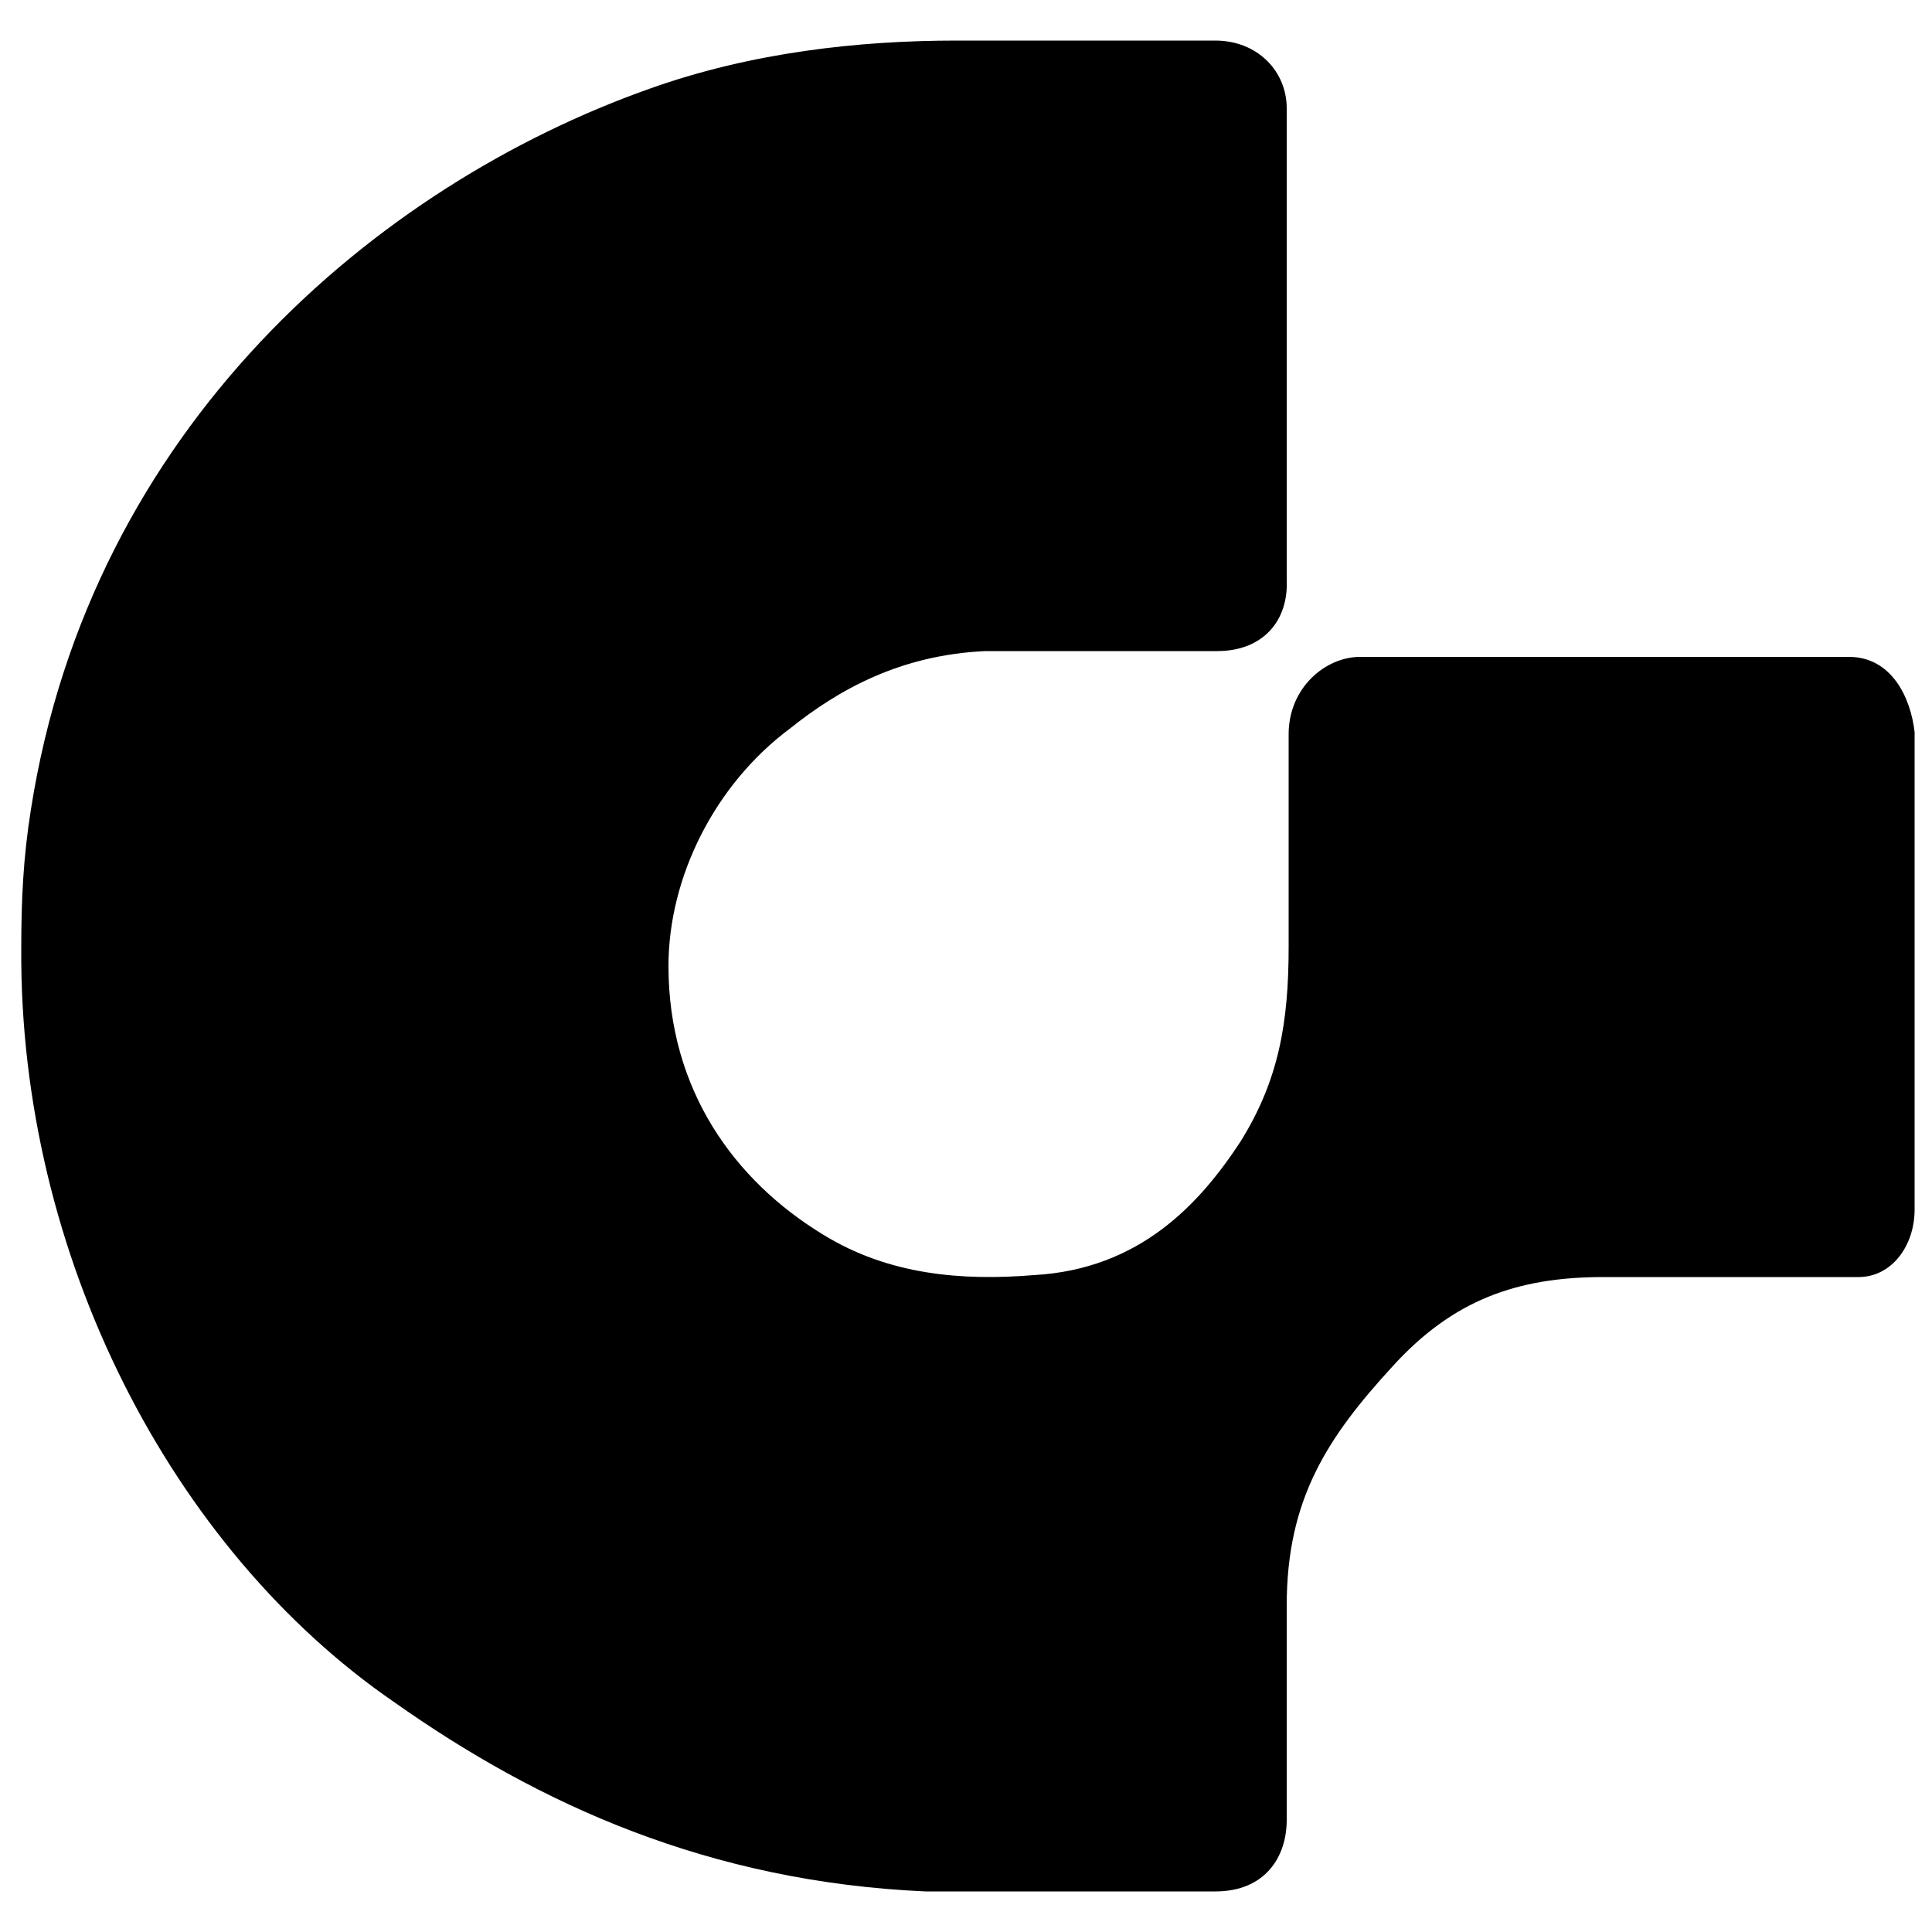
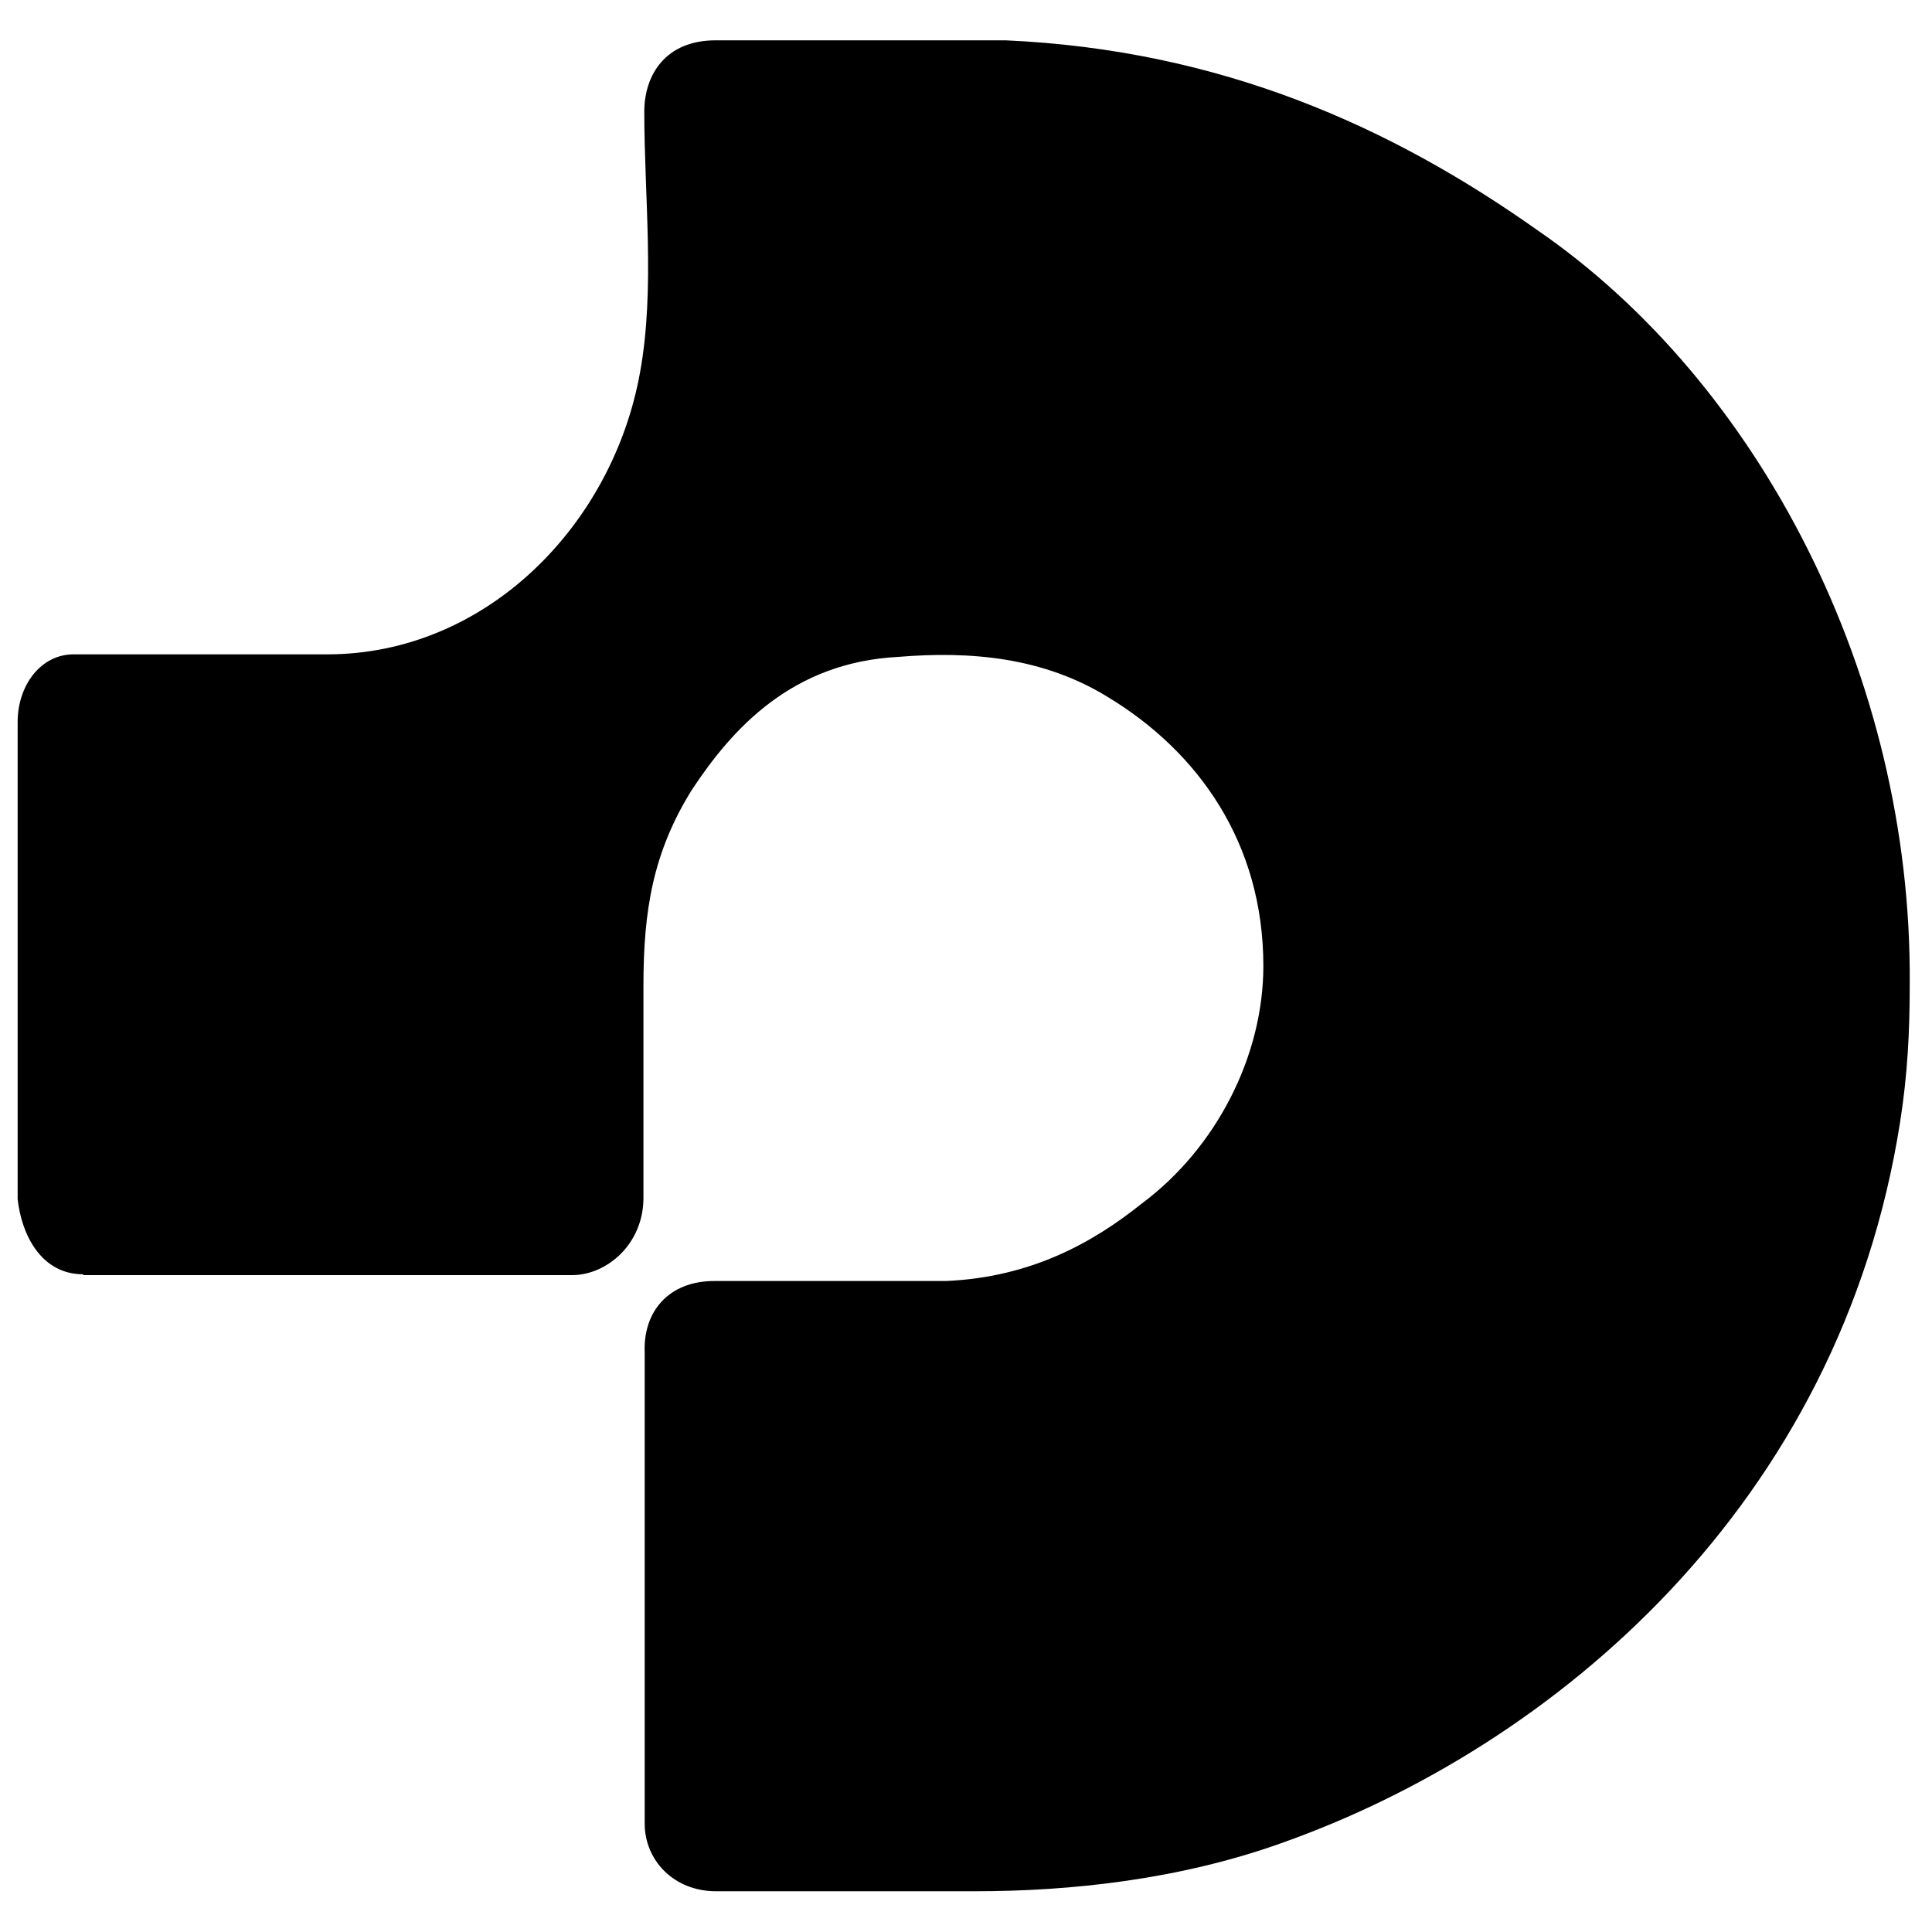
- <svg xmlns="http://www.w3.org/2000/svg" width="46" height="46" viewBox="0 0 46 46" fill="none">
-   <path d="M44.022 15.64H32.384C31.556 15.64 30.682 16.376 30.682 17.48V22.54C30.682 24.334 30.452 25.714 29.532 27.186C28.566 28.658 27.14 30.222 24.61 30.36C22.908 30.498 21.16 30.36 19.596 29.394C17.48 28.106 15.916 25.944 15.916 23C15.916 20.884 17.02 18.676 18.814 17.342C19.964 16.422 21.436 15.594 23.46 15.502H28.98C30.084 15.502 30.682 14.766 30.636 13.8V2.576C30.636 1.702 29.946 0.966 28.934 0.966H22.77C20.47 0.966 17.894 1.242 15.456 2.116C8.97 4.416 2.162 10.166 0.736 19.274C0.552 20.424 0.506 21.436 0.506 22.586C0.46 29.9 4.094 36.892 9.384 40.526C12.834 42.964 16.882 44.804 22.034 45.034H28.934C30.13 45.034 30.636 44.206 30.636 43.332V38.226C30.636 35.696 31.602 34.224 33.166 32.522C34.592 30.958 36.11 30.406 38.18 30.406H44.252C45.034 30.406 45.586 29.67 45.586 28.796V17.434C45.494 16.606 45.034 15.64 44.022 15.64Z" fill="currentColor" />
+ <svg xmlns="http://www.w3.org/2000/svg" width="288" height="288" viewBox="0 0 288 288" fill="none">
+   <path d="M12.397 190.08H85.273C90.47 190.08 95.917 185.447 95.917 178.56V146.88C95.917 135.673 97.357 127.033 103.117 117.767C109.19 108.563 118.08 98.734 133.92 97.92C144.564 97.043 155.52 97.92 165.287 103.993C178.56 112.07 188.327 125.593 188.327 144C188.327 157.273 181.44 171.047 170.171 179.436C162.971 185.196 153.767 190.393 141.057 190.956H106.497C99.611 190.956 95.854 195.59 96.104 201.6V271.847C96.104 277.294 100.424 281.927 106.748 281.927H145.315C159.715 281.927 175.868 280.174 191.082 274.727C231.715 260.327 274.289 224.327 283.242 167.29C284.369 160.09 284.682 153.767 284.682 146.567C284.995 100.8 262.205 56.974 229.085 34.247C207.485 18.97 182.129 7.45 149.885 6.01H106.685C99.172 6.01 96.042 11.207 96.042 16.654C96.042 29.301 97.67 43.075 95.416 55.471C91.346 78.261 72.501 97.544 48.772 97.544H10.957C6.073 97.544 2.63 102.177 2.63 107.624V178.748C3.193 183.944 6.073 189.955 12.397 189.955V190.08Z" fill="currentColor" />
</svg>
